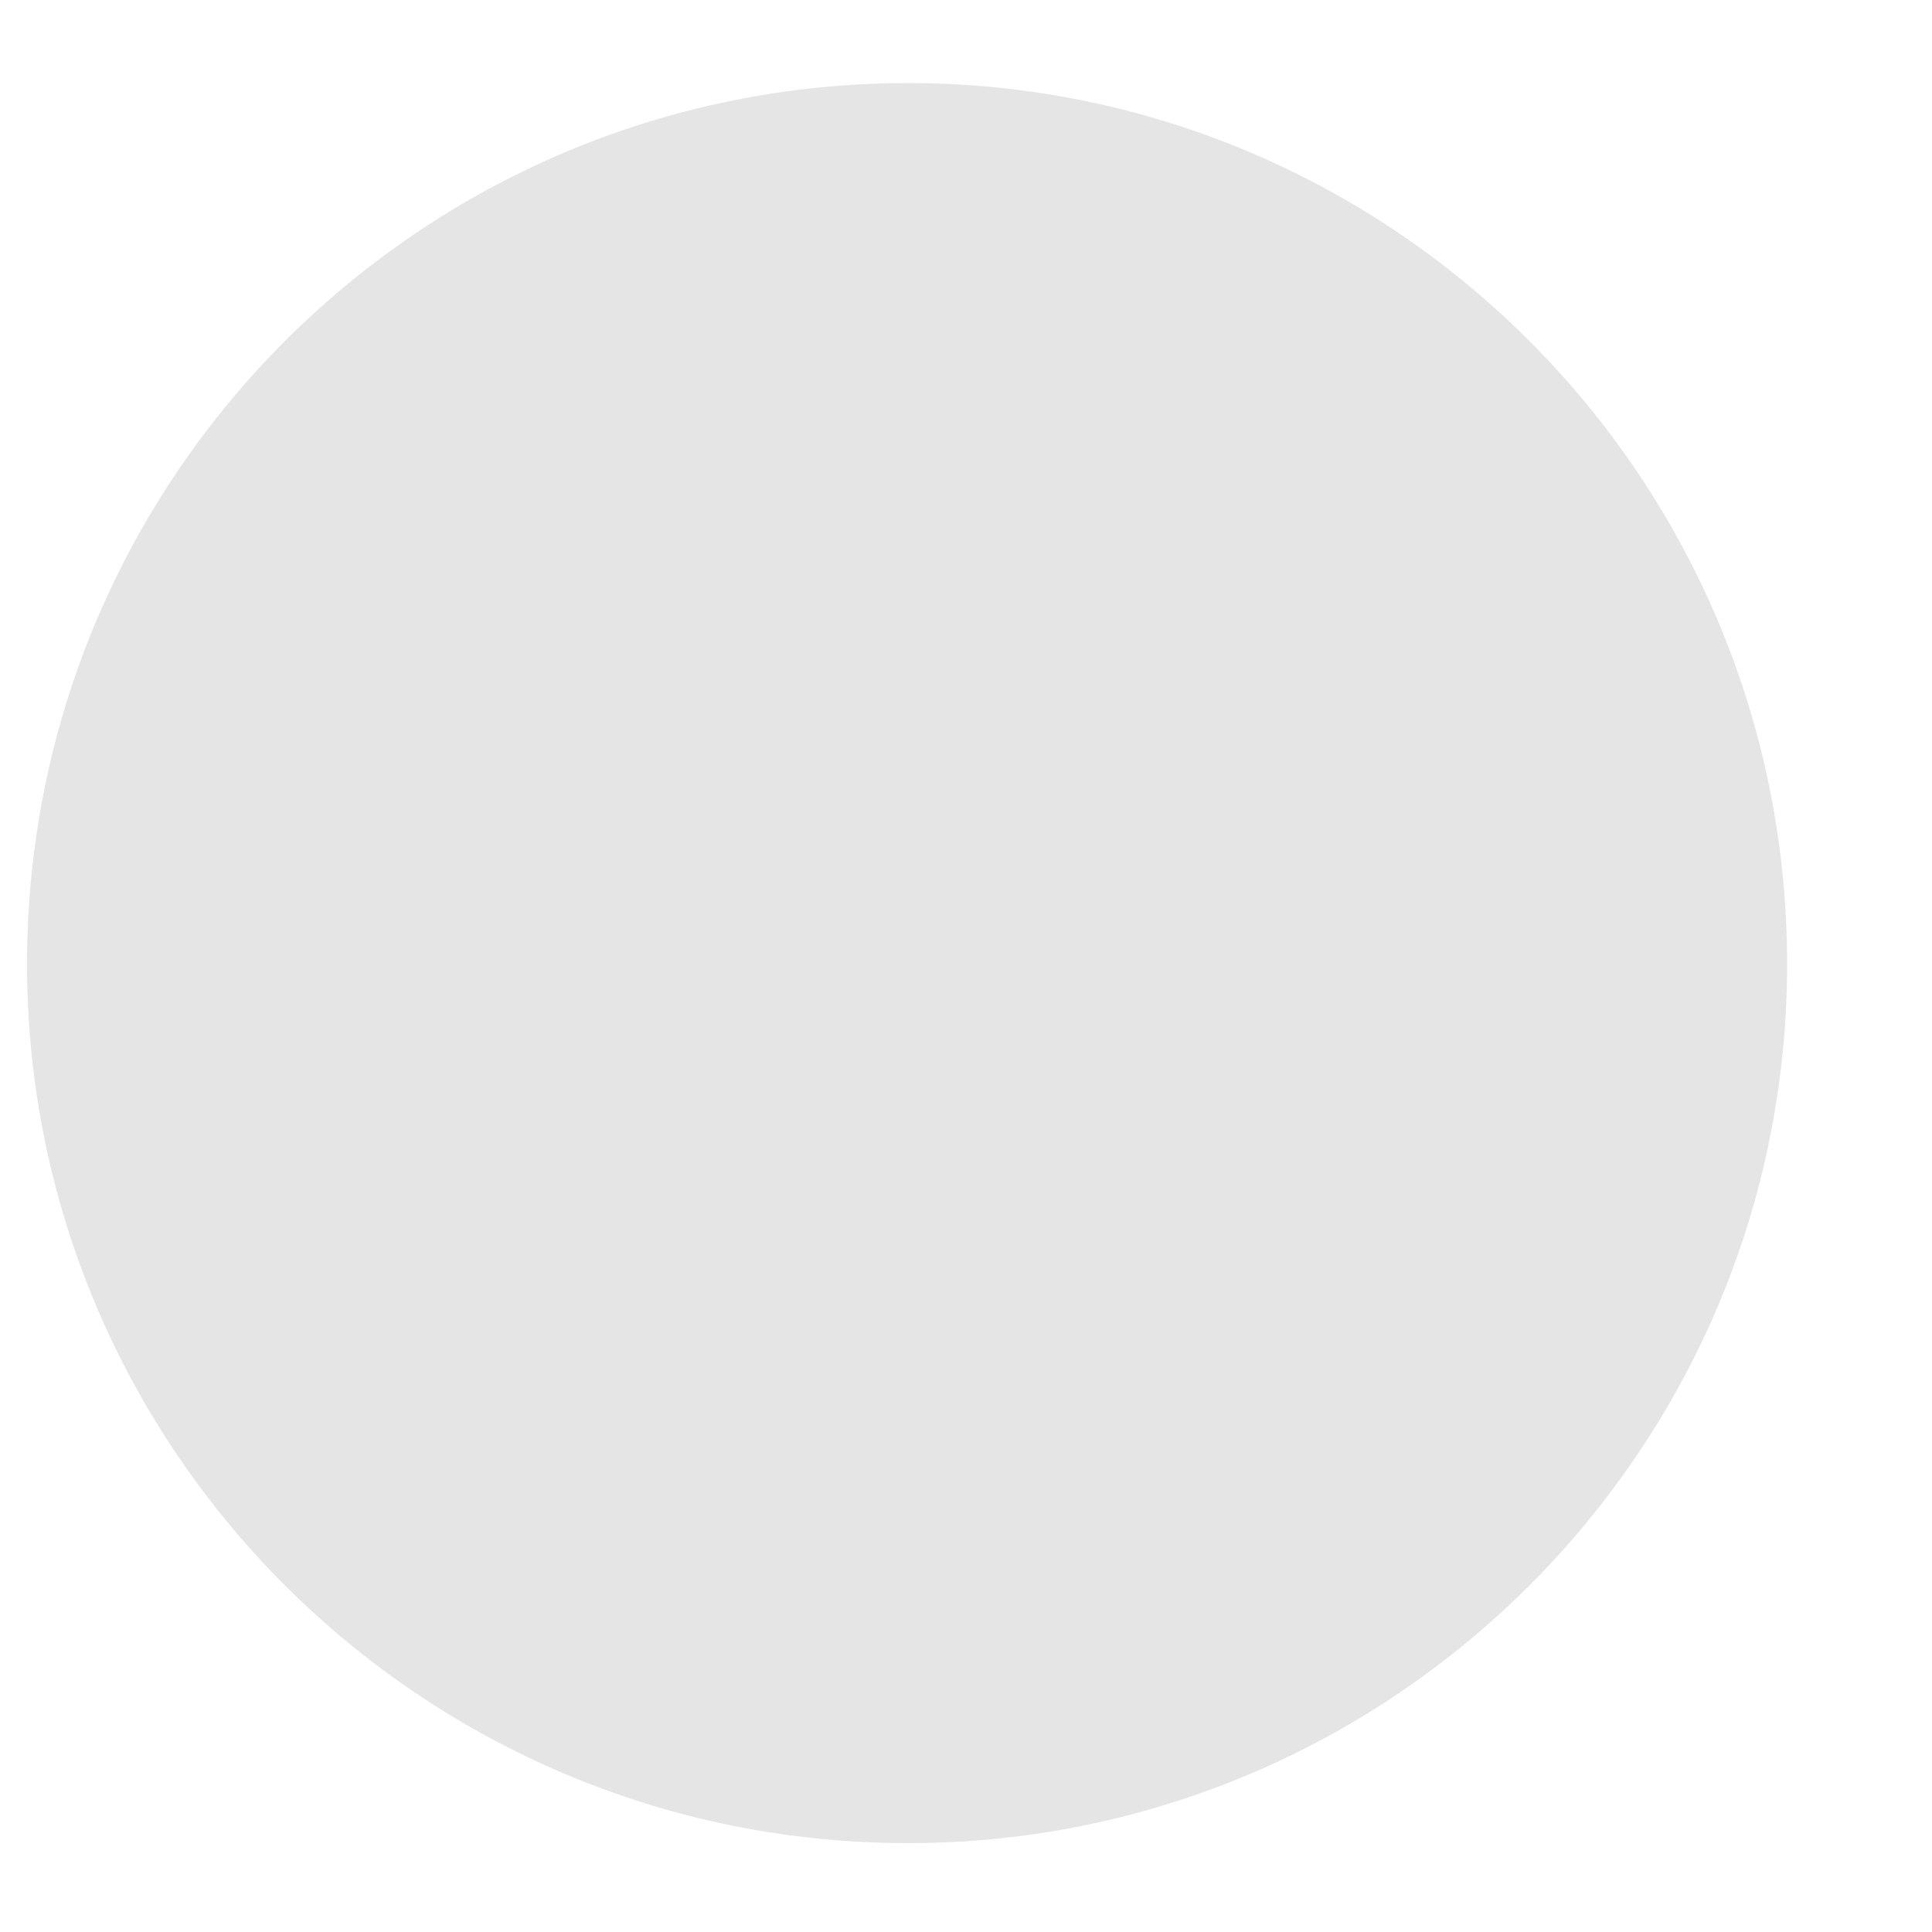
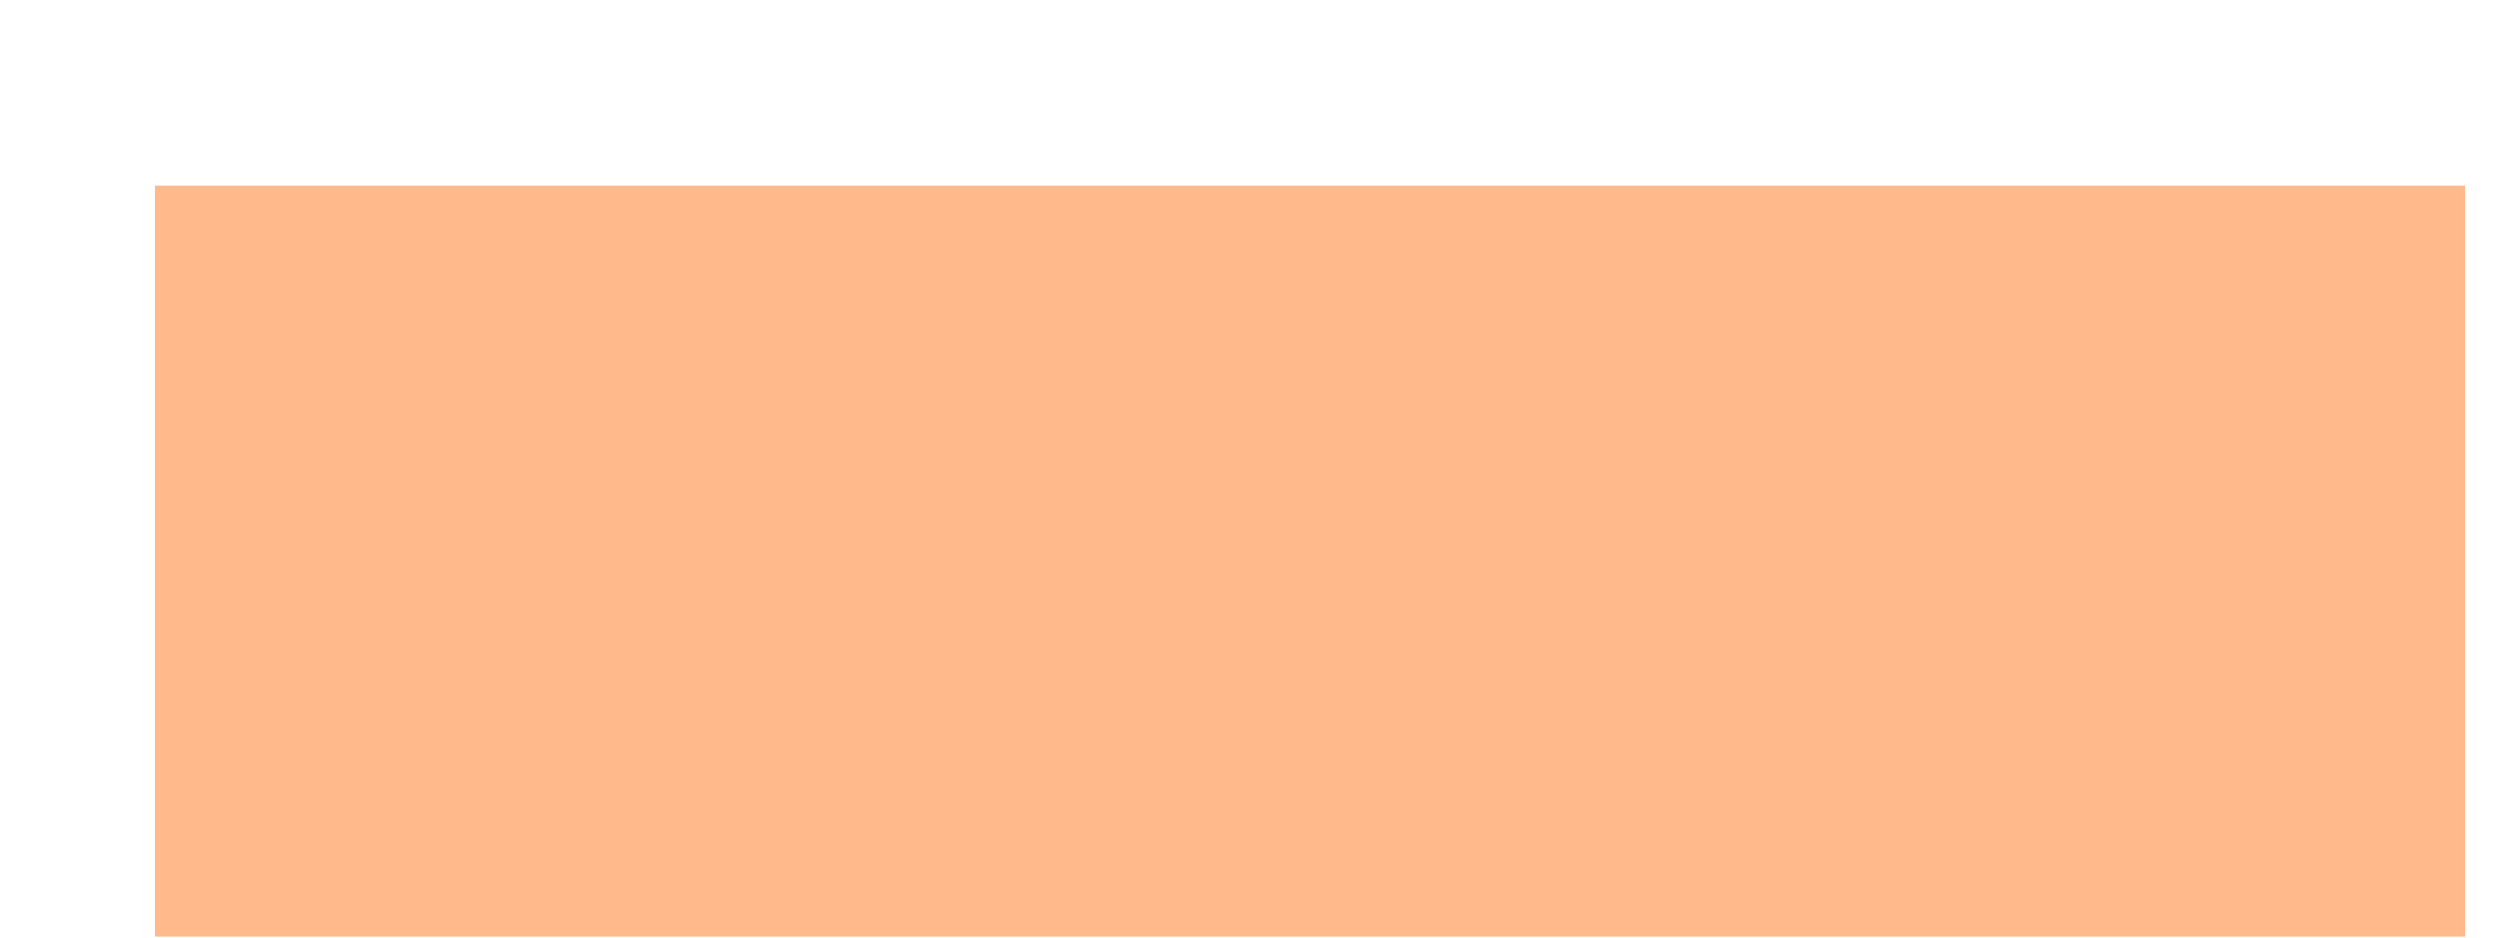
- <svg xmlns="http://www.w3.org/2000/svg" version="1.1" width="1px" height="1px">
-   <g transform="matrix(1 0 0 1 -191 -332 )">
-     <path d="M 0.014 0.499  C 0.014 0.75  0.218 0.954  0.47 0.954  C 0.721 0.954  0.925 0.75  0.925 0.499  C 0.925 0.247  0.721 0.043  0.47 0.043  C 0.218 0.043  0.014 0.247  0.014 0.499  Z " fill-rule="nonzero" fill="#e5e5e5" stroke="none" transform="matrix(1 0 0 1 191 332 )" />
+ <svg xmlns="http://www.w3.org/2000/svg" version="1.1" width="8px" height="3px">
+   <g transform="matrix(1 0 0 1 -62 -23 )">
+     <path d="M 0.496 2.997  L 0.496 0.594  L 7.888 0.594  L 7.888 2.997  L 0.496 2.997  Z " fill-rule="nonzero" fill="#ffb98a" stroke="none" transform="matrix(1 0 0 1 62 23 )" />
  </g>
</svg>
